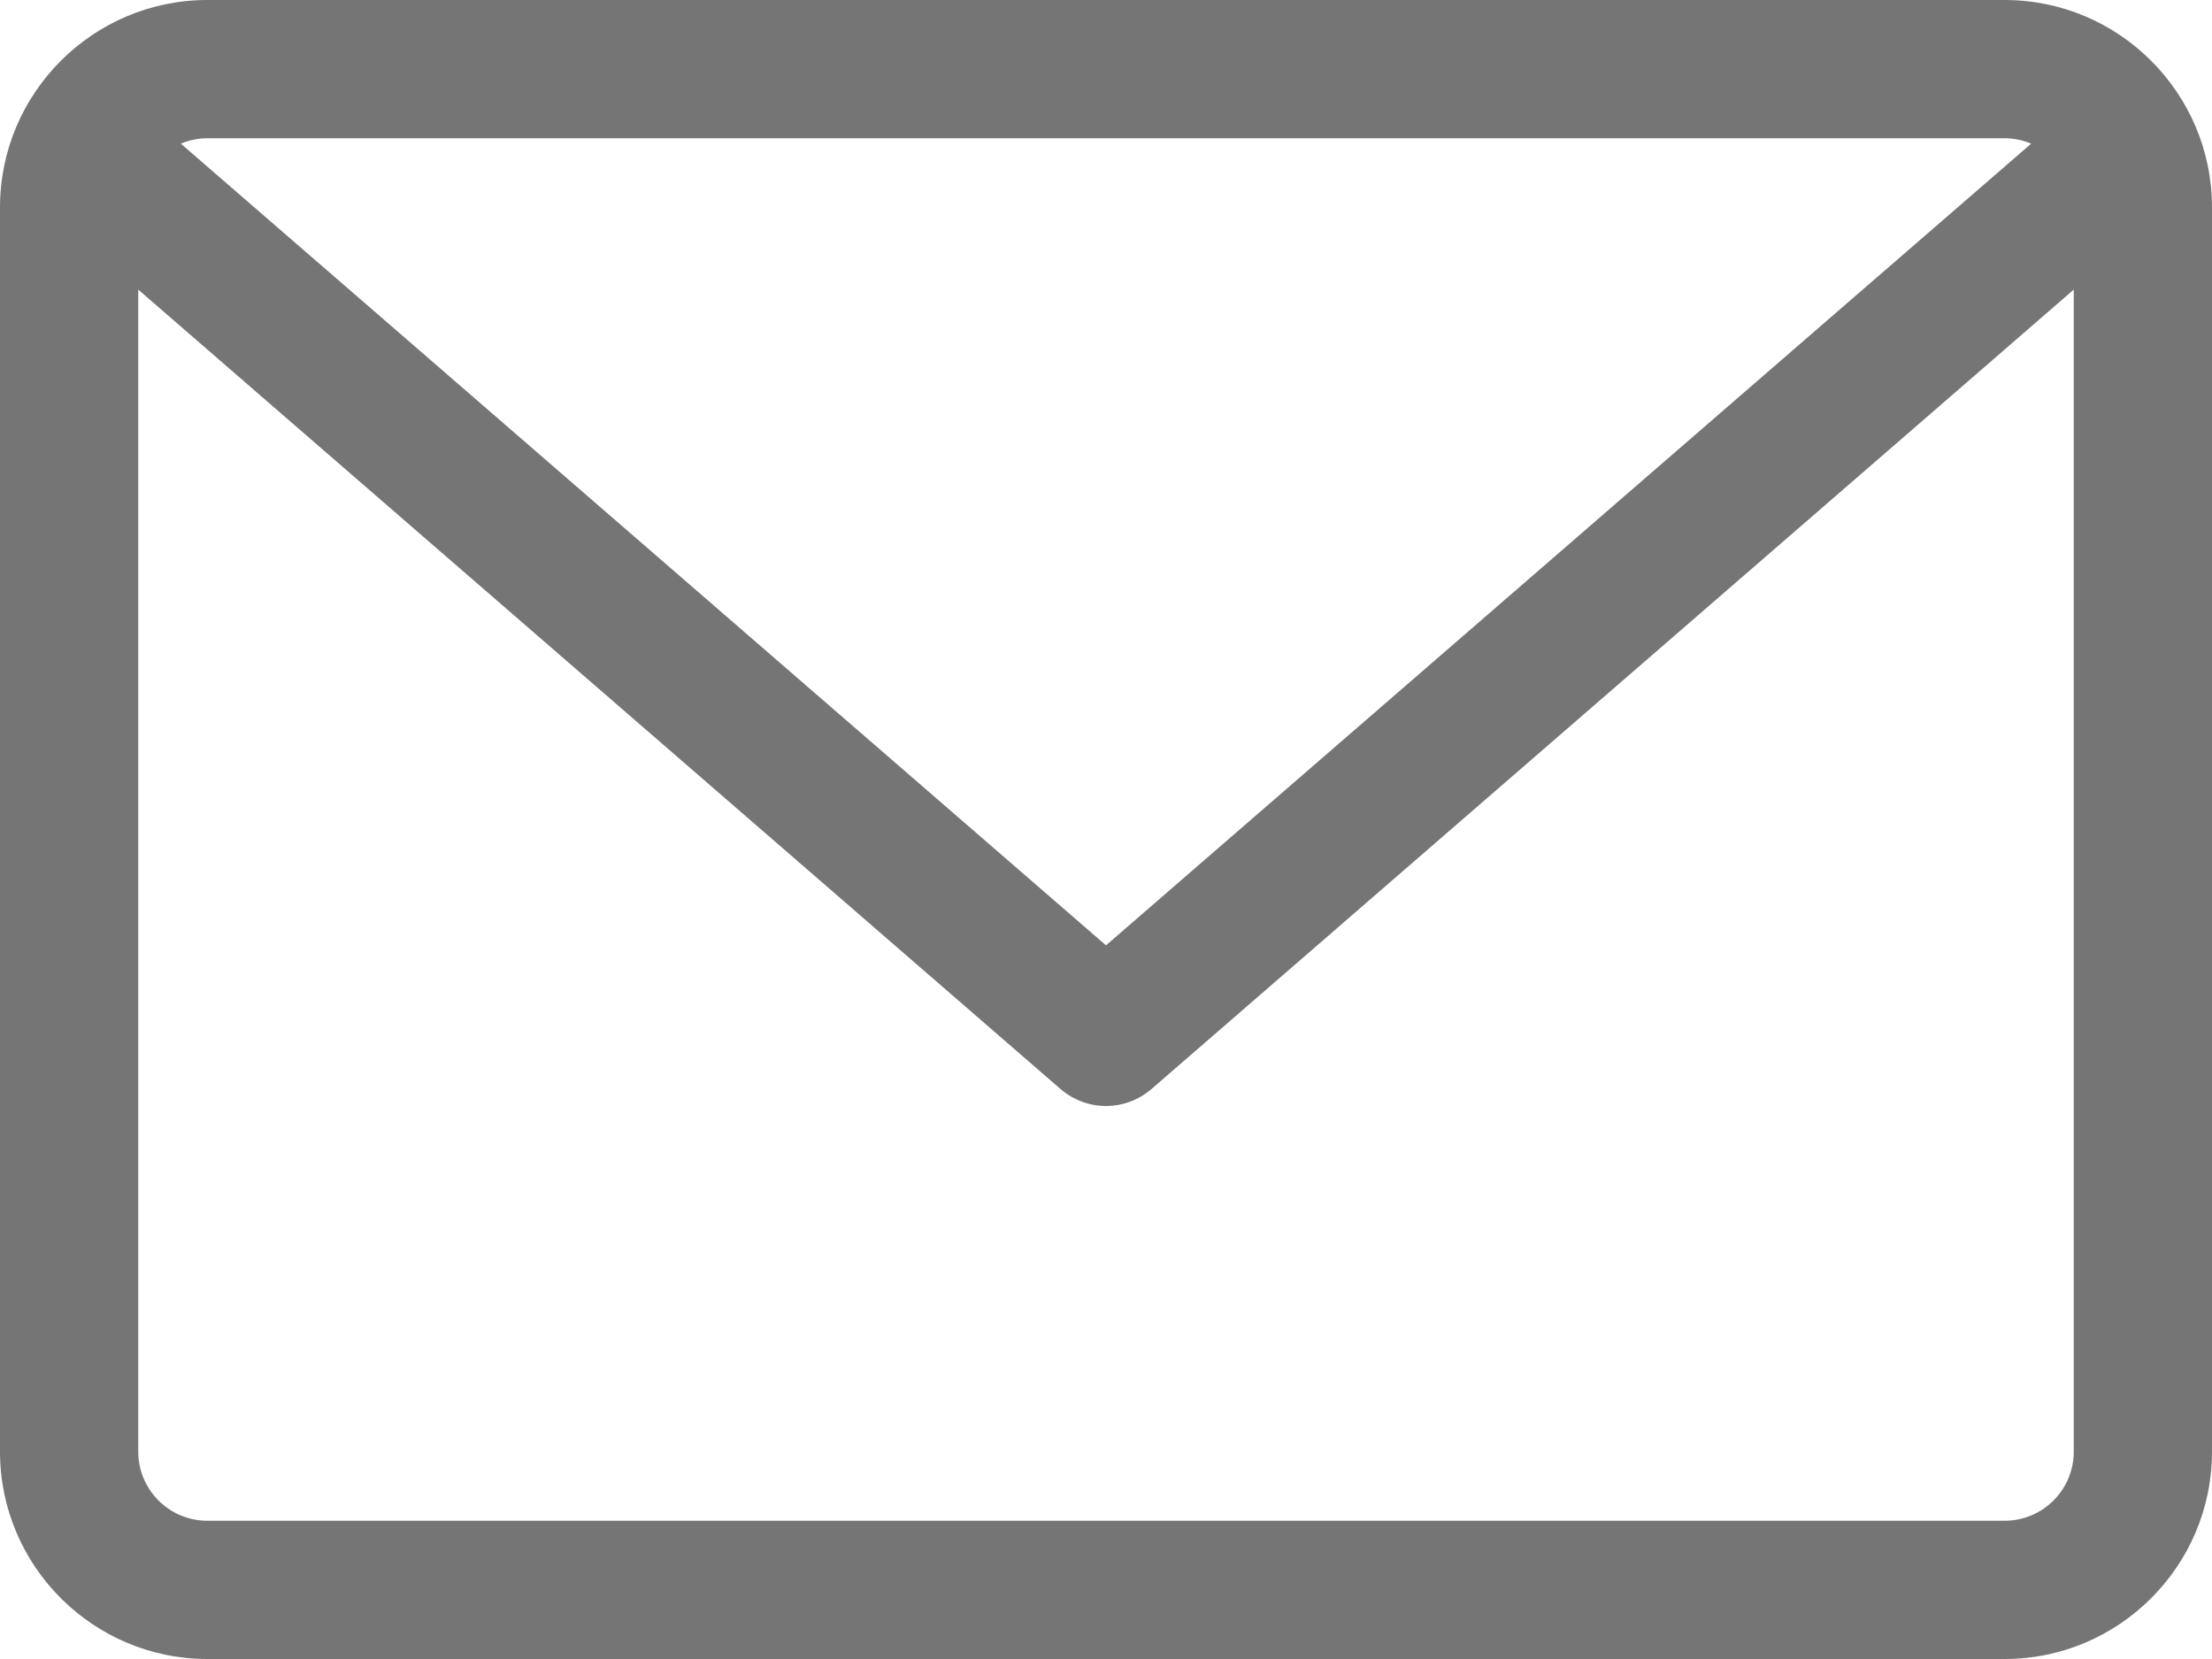
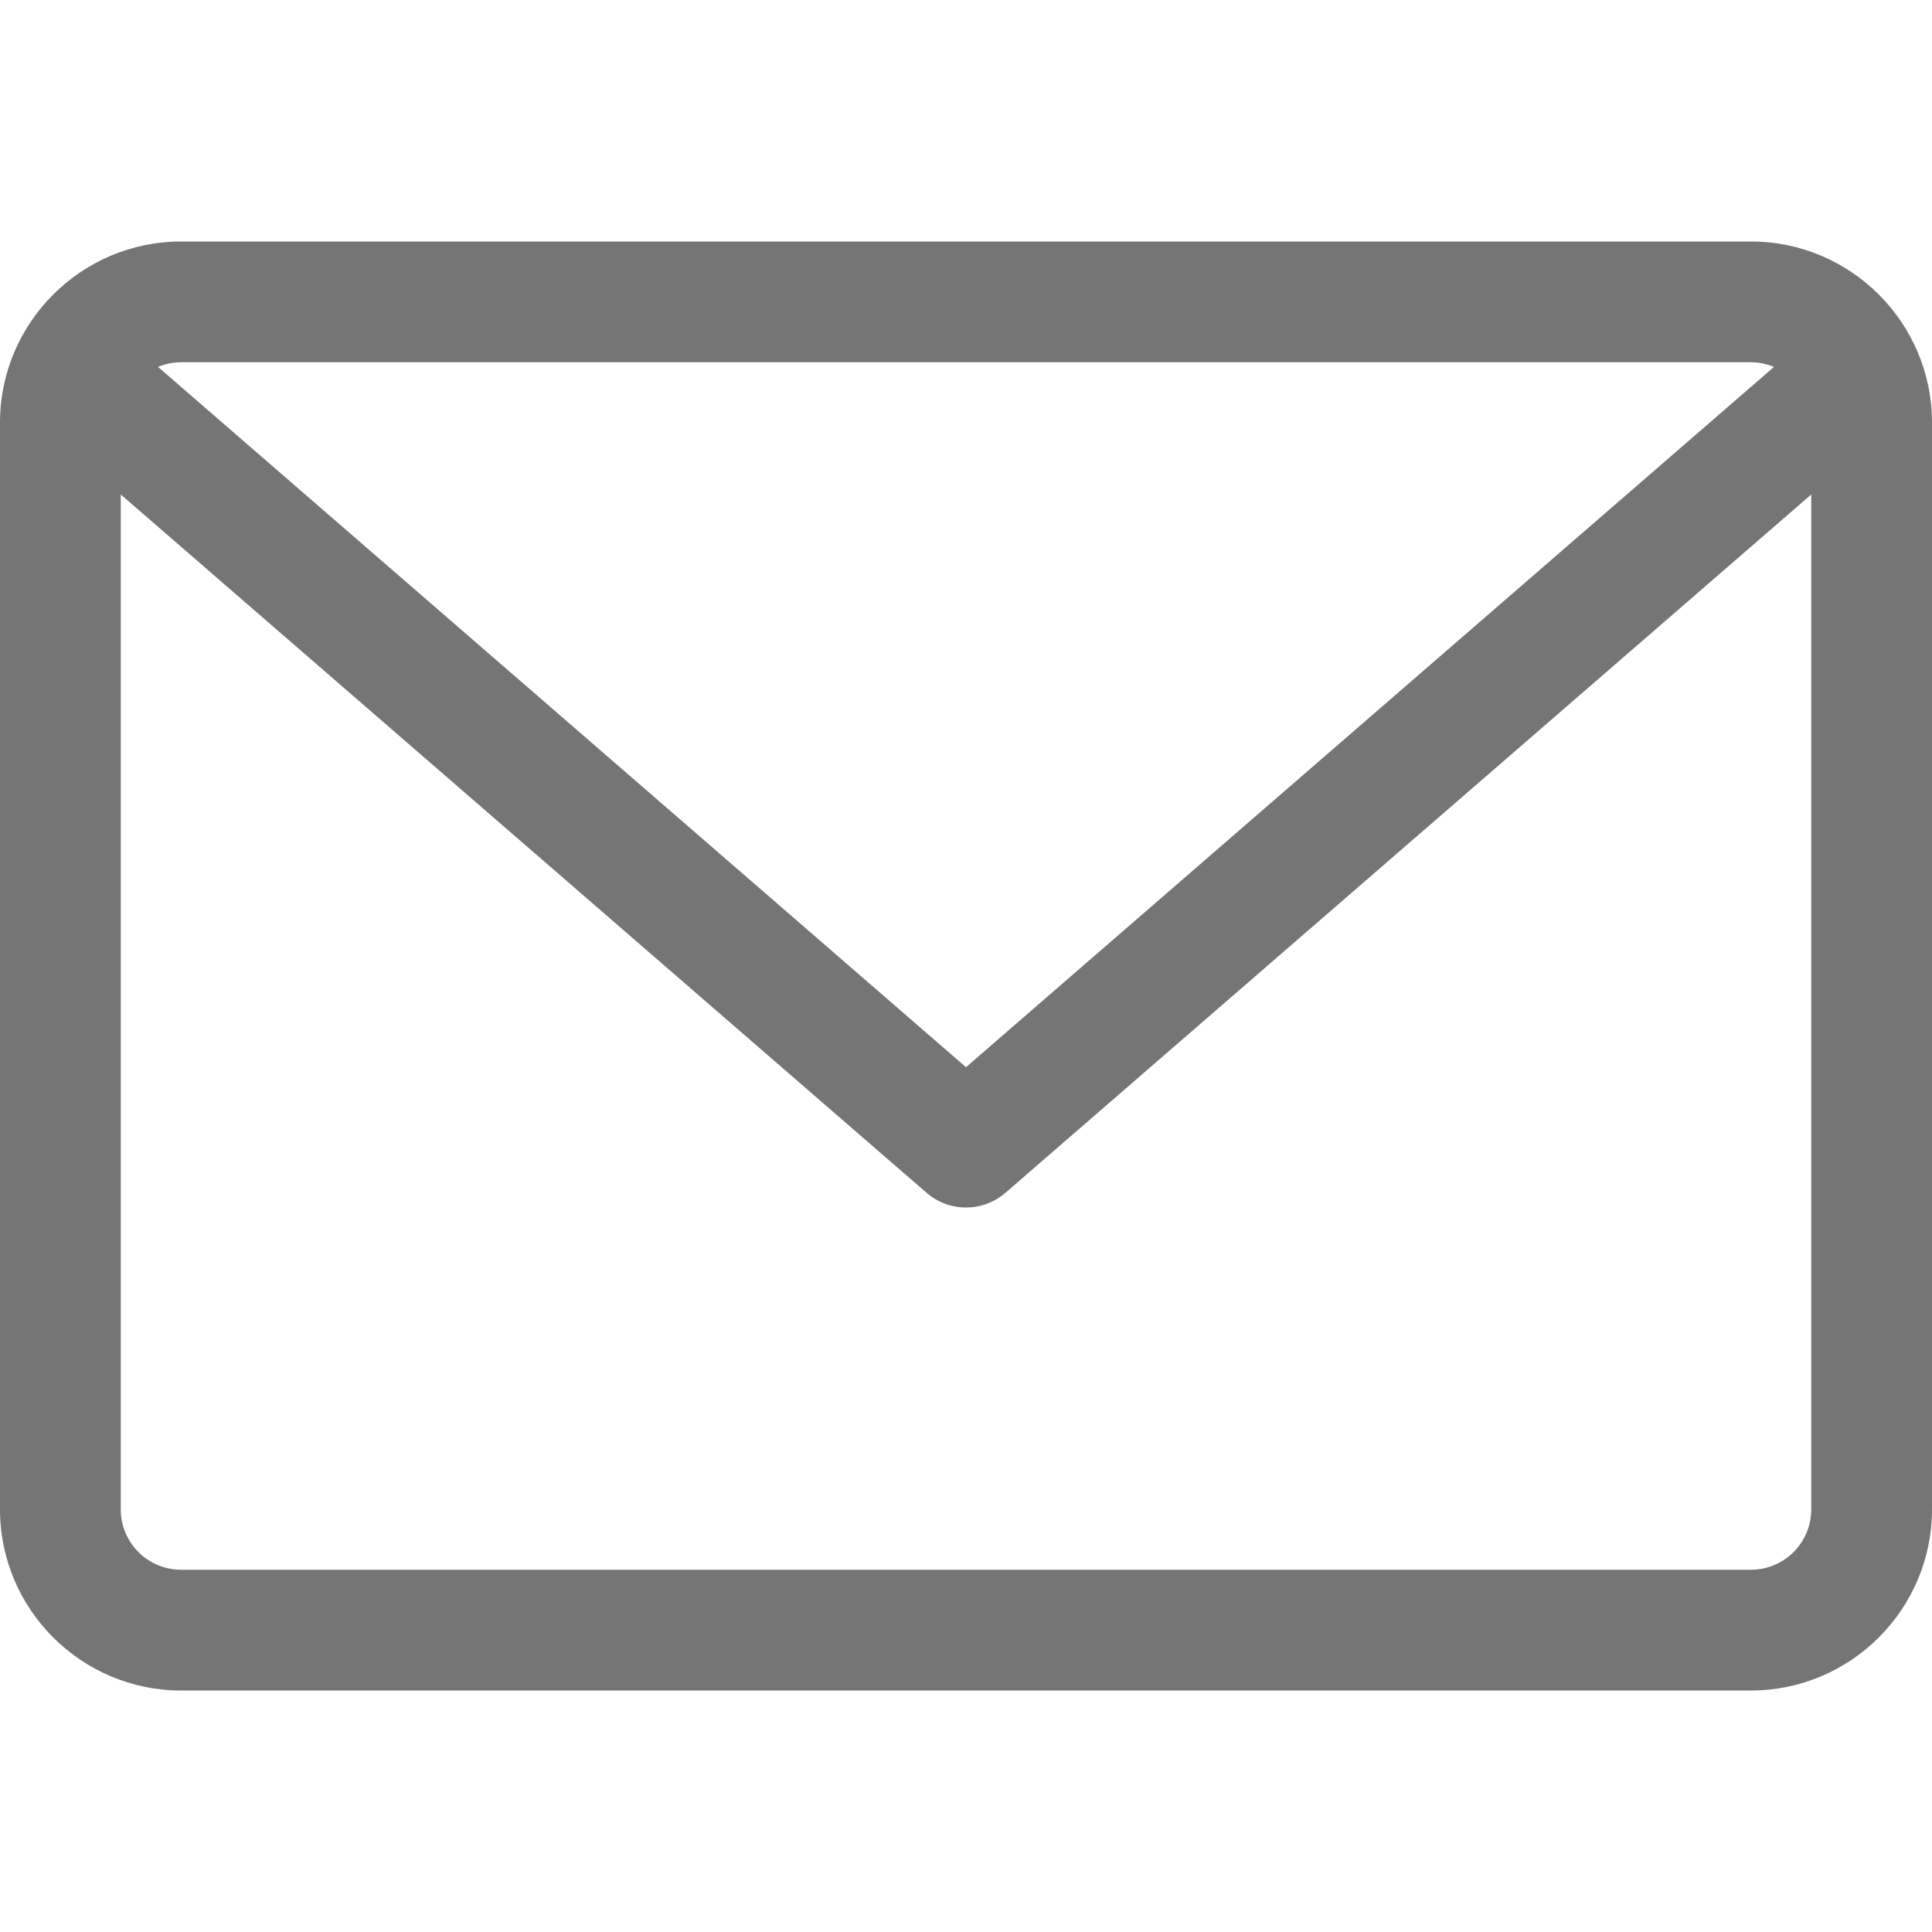
- <svg xmlns="http://www.w3.org/2000/svg" width="16" height="12" viewBox="0 0 16 12" fill="none">
-   <path d="M14.5 0H1.5C0.673 0 0 0.673 0 1.5V10.5C0 11.327 0.673 12 1.5 12H14.5C15.327 12 16 11.327 16 10.5V1.5C16 0.673 15.327 0 14.5 0ZM14.5 1C14.568 1 14.633 1.014 14.692 1.039L8 6.838L1.308 1.039C1.367 1.014 1.432 1 1.5 1H14.5ZM14.5 11H1.5C1.224 11 1 10.776 1 10.5V2.095L7.672 7.878C7.767 7.959 7.883 8 8 8C8.117 8 8.233 7.959 8.328 7.878L15 2.095V10.5C15 10.776 14.776 11 14.5 11Z" fill="#757575" />
+ <svg xmlns="http://www.w3.org/2000/svg" width="32" height="32">
+   <path fill="#757575" d="M29 4H3C1.346 4 0 5.346 0 7v18c0 1.654 1.346 3 3 3h26c1.654 0 3-1.346 3-3V7c0-1.654-1.346-3-3-3zm0 2c.136 0 .265.028.383.077L16 17.676 2.617 6.077A.996.996 0 0 1 3 6h26zm0 20H3a1 1 0 0 1-1-1V8.19l13.345 11.565a.998.998 0 0 0 1.31 0L30 8.19V25a1 1 0 0 1-1 1z" />
</svg>
